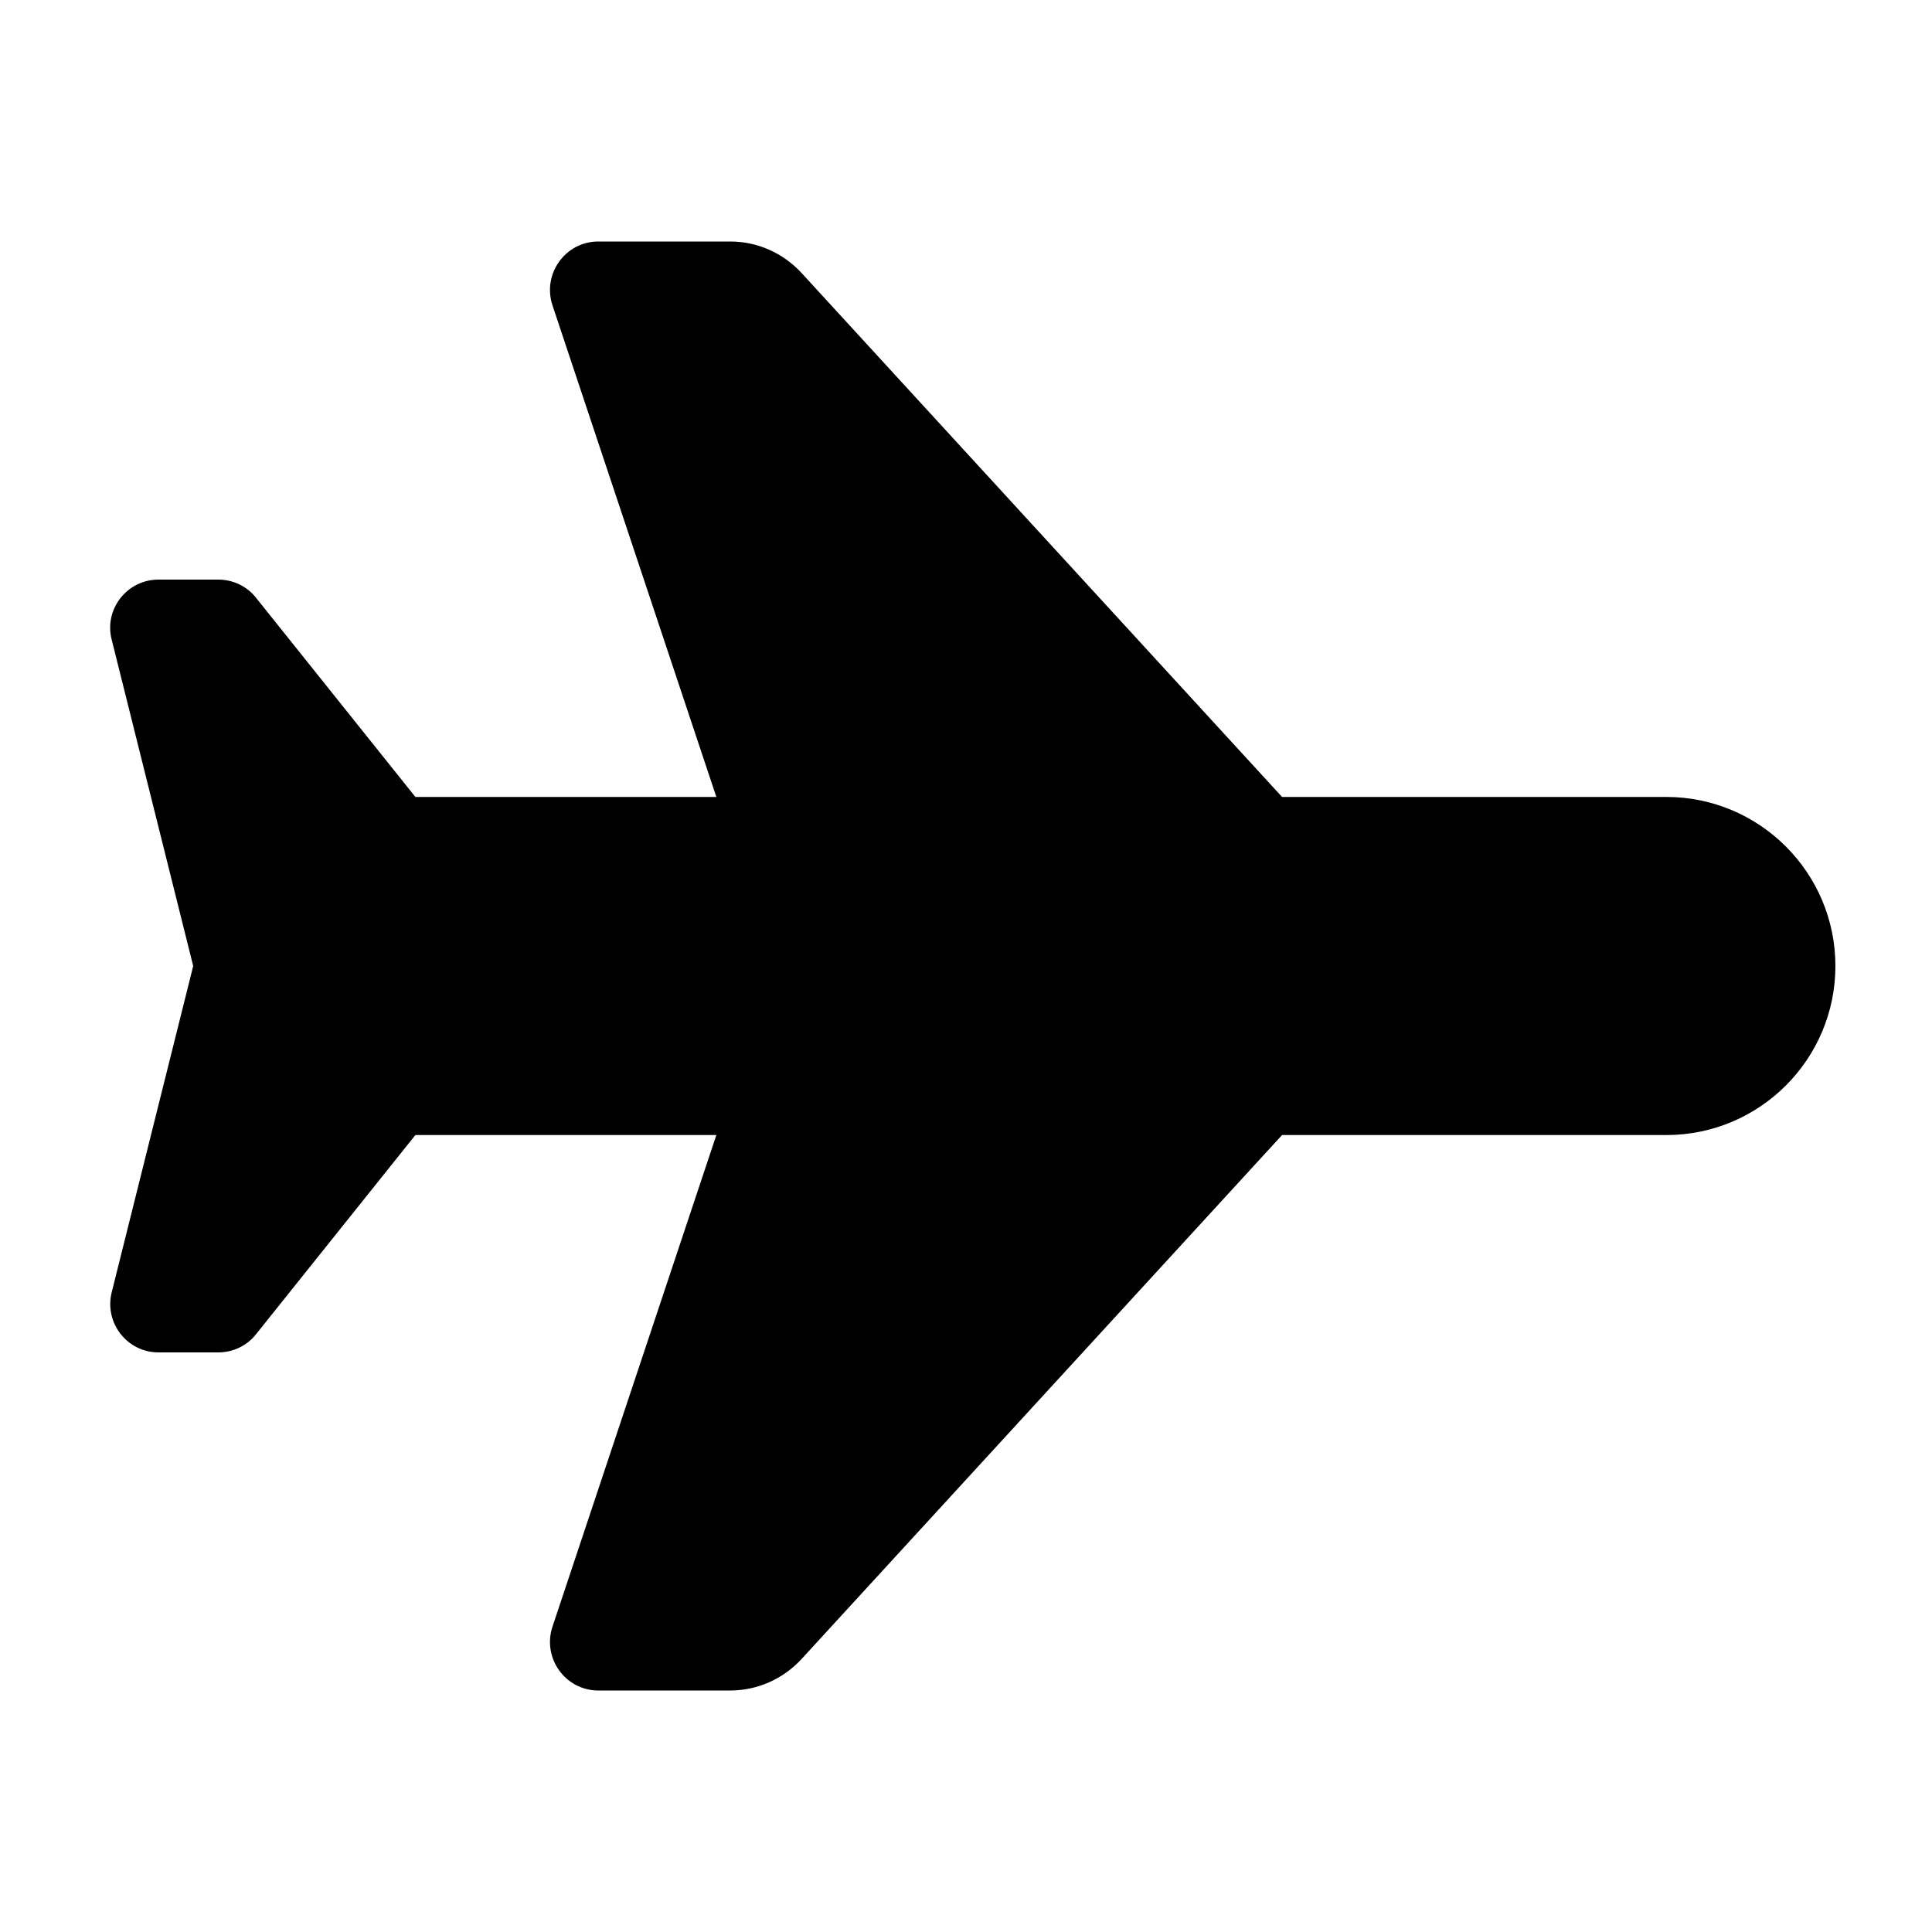
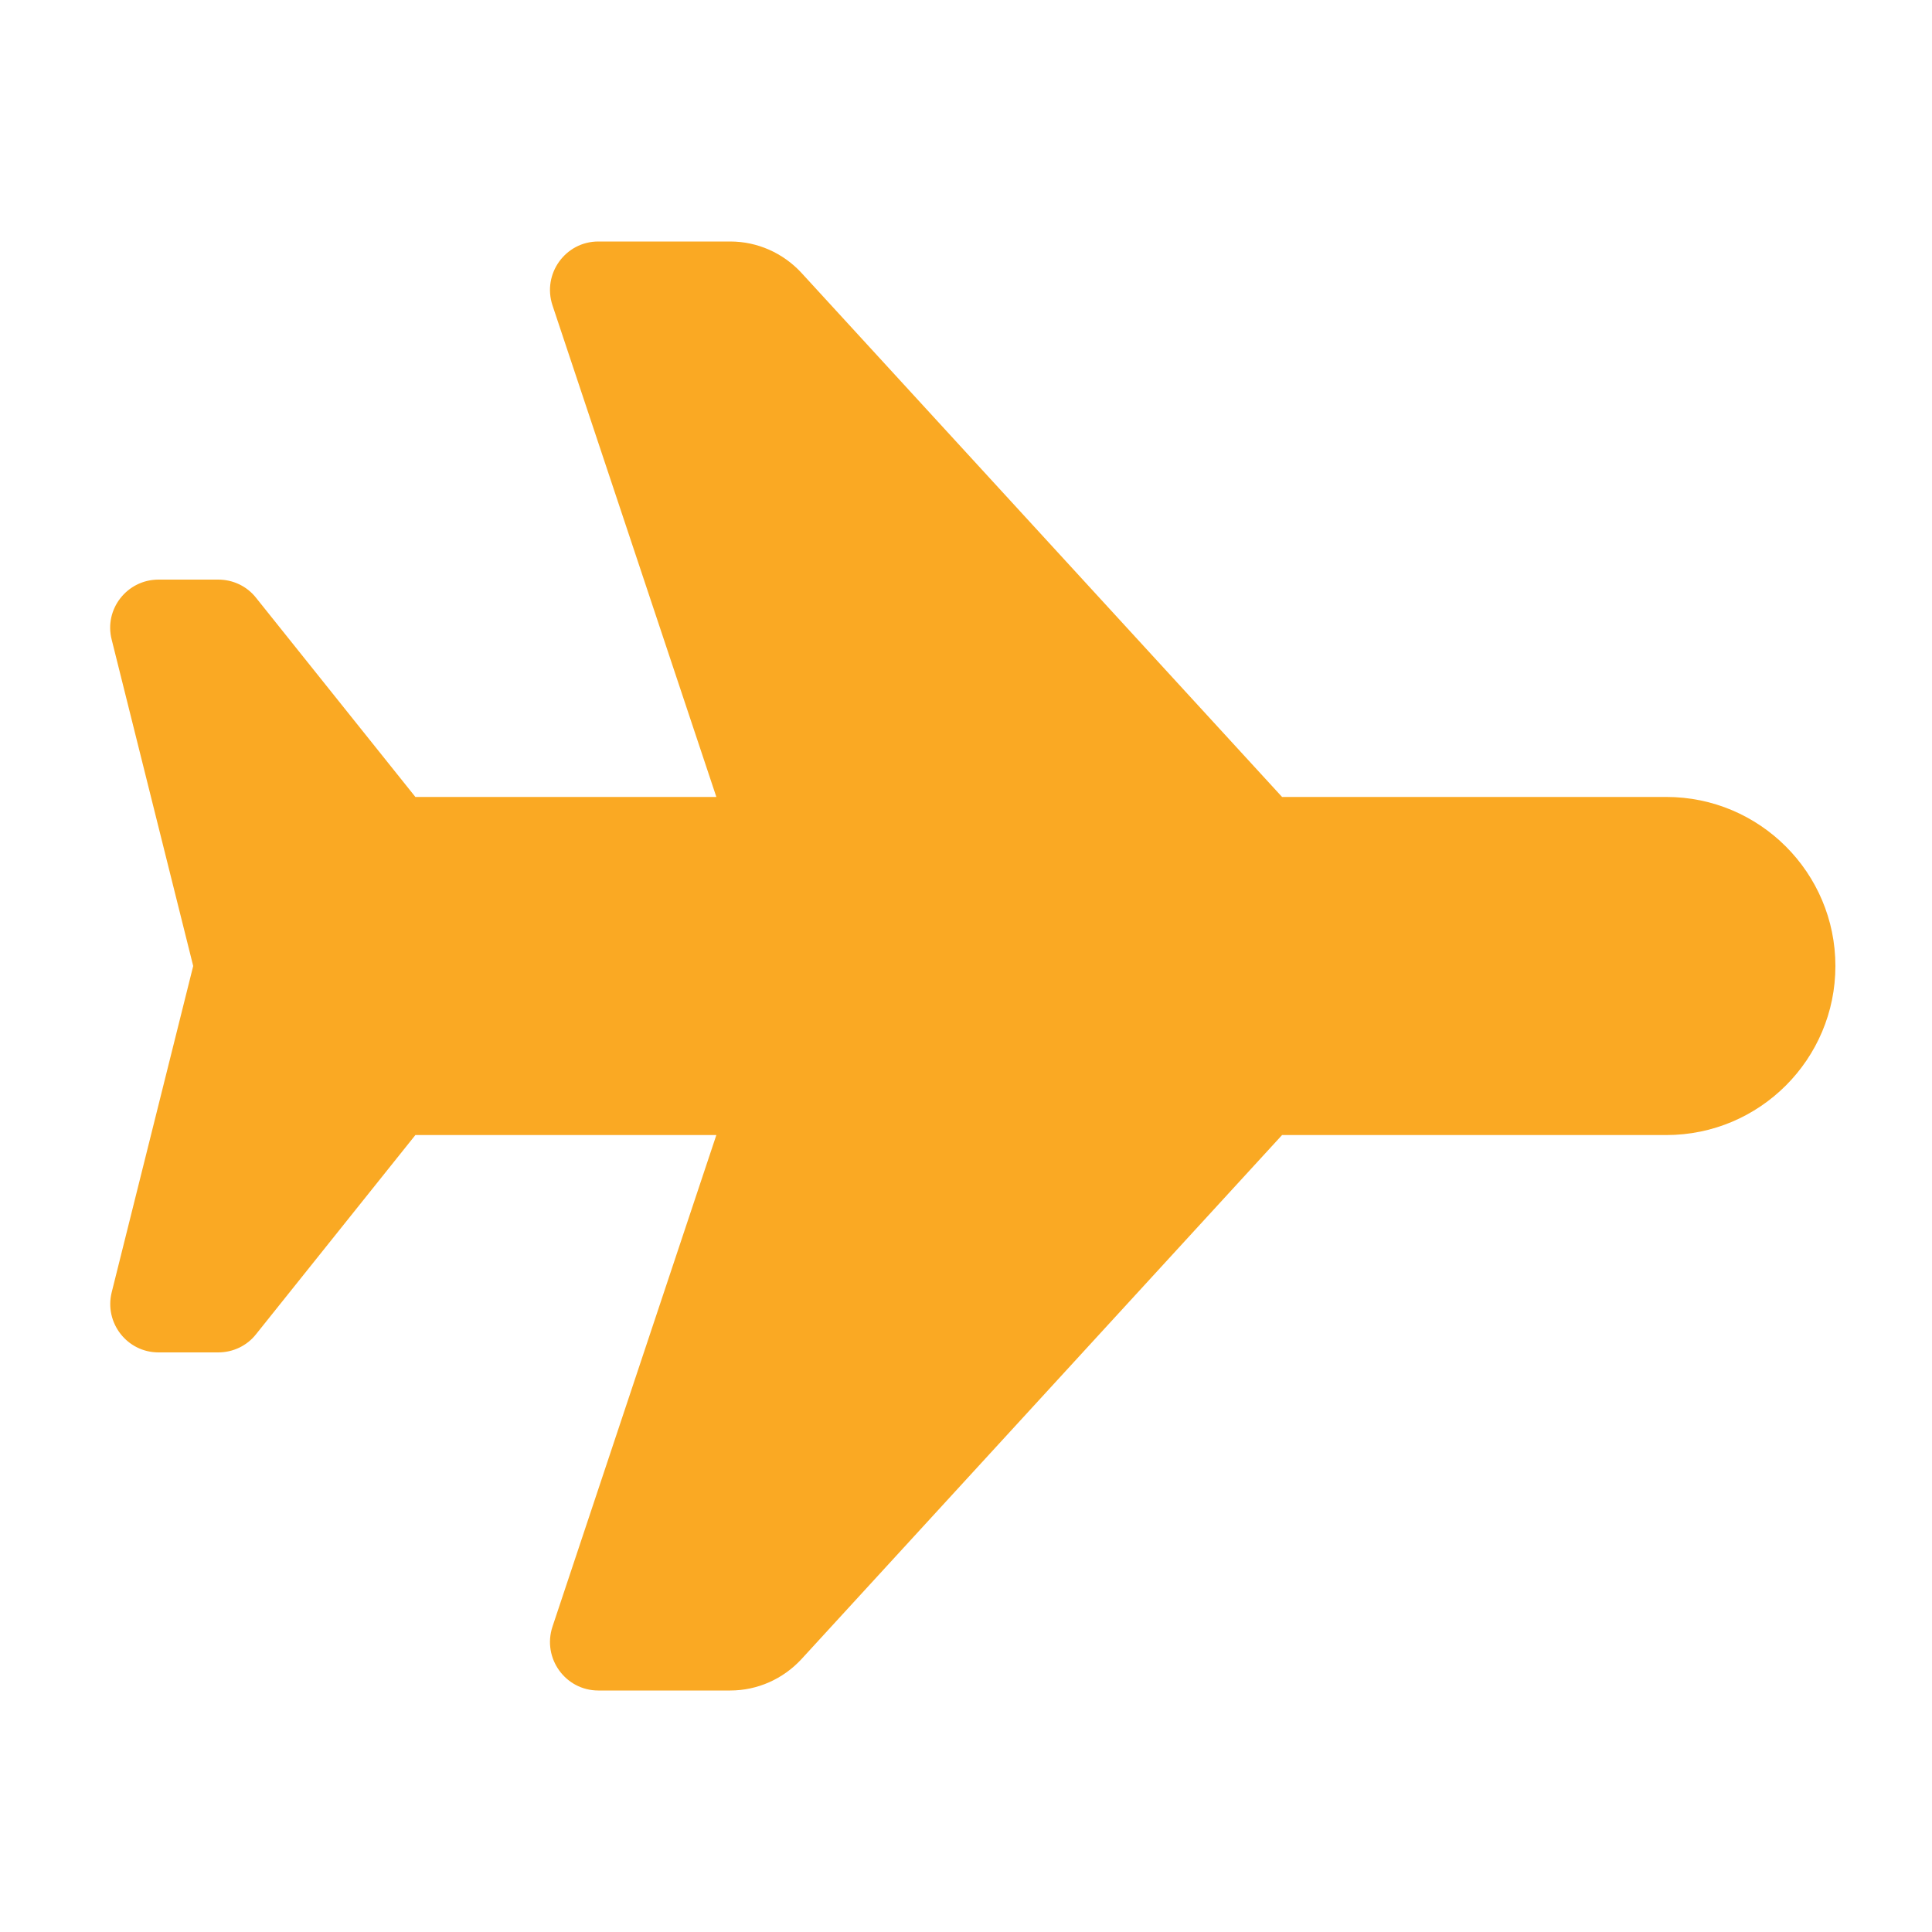
<svg xmlns="http://www.w3.org/2000/svg" viewBox="0 0 640 640">
-   <path d="M552 264C582.9 264 608 289.1 608 320C608 350.9 582.9 376 552 376L424.7 376L265.5 549.6C259.4 556.2 250.9 560 241.9 560L198.2 560C187.3 560 179.6 549.3 183 538.9L237.3 376L137.6 376L84.8 442C81.8 445.8 77.2 448 72.3 448L52.5 448C42.1 448 34.5 438.2 37 428.1L64 320L37 211.9C34.4 201.8 42.1 192 52.5 192L72.3 192C77.2 192 81.8 194.2 84.8 198L137.6 264L237.3 264L183 101.1C179.6 90.7 187.3 80 198.2 80L241.9 80C250.9 80 259.4 83.8 265.5 90.4L424.7 264L552 264z" />
+   <path fill="#faa923" d="M552 264C582.9 264 608 289.1 608 320C608 350.9 582.9 376 552 376L424.7 376L265.5 549.6C259.4 556.2 250.9 560 241.9 560L198.2 560C187.3 560 179.6 549.3 183 538.9L237.3 376L137.6 376L84.8 442C81.8 445.8 77.2 448 72.3 448L52.5 448C42.1 448 34.5 438.2 37 428.1L64 320L37 211.9C34.4 201.8 42.1 192 52.5 192L72.3 192C77.2 192 81.8 194.2 84.8 198L137.6 264L237.3 264L183 101.1C179.6 90.7 187.3 80 198.2 80L241.9 80C250.9 80 259.4 83.8 265.5 90.4L424.7 264L552 264z" />
</svg>
